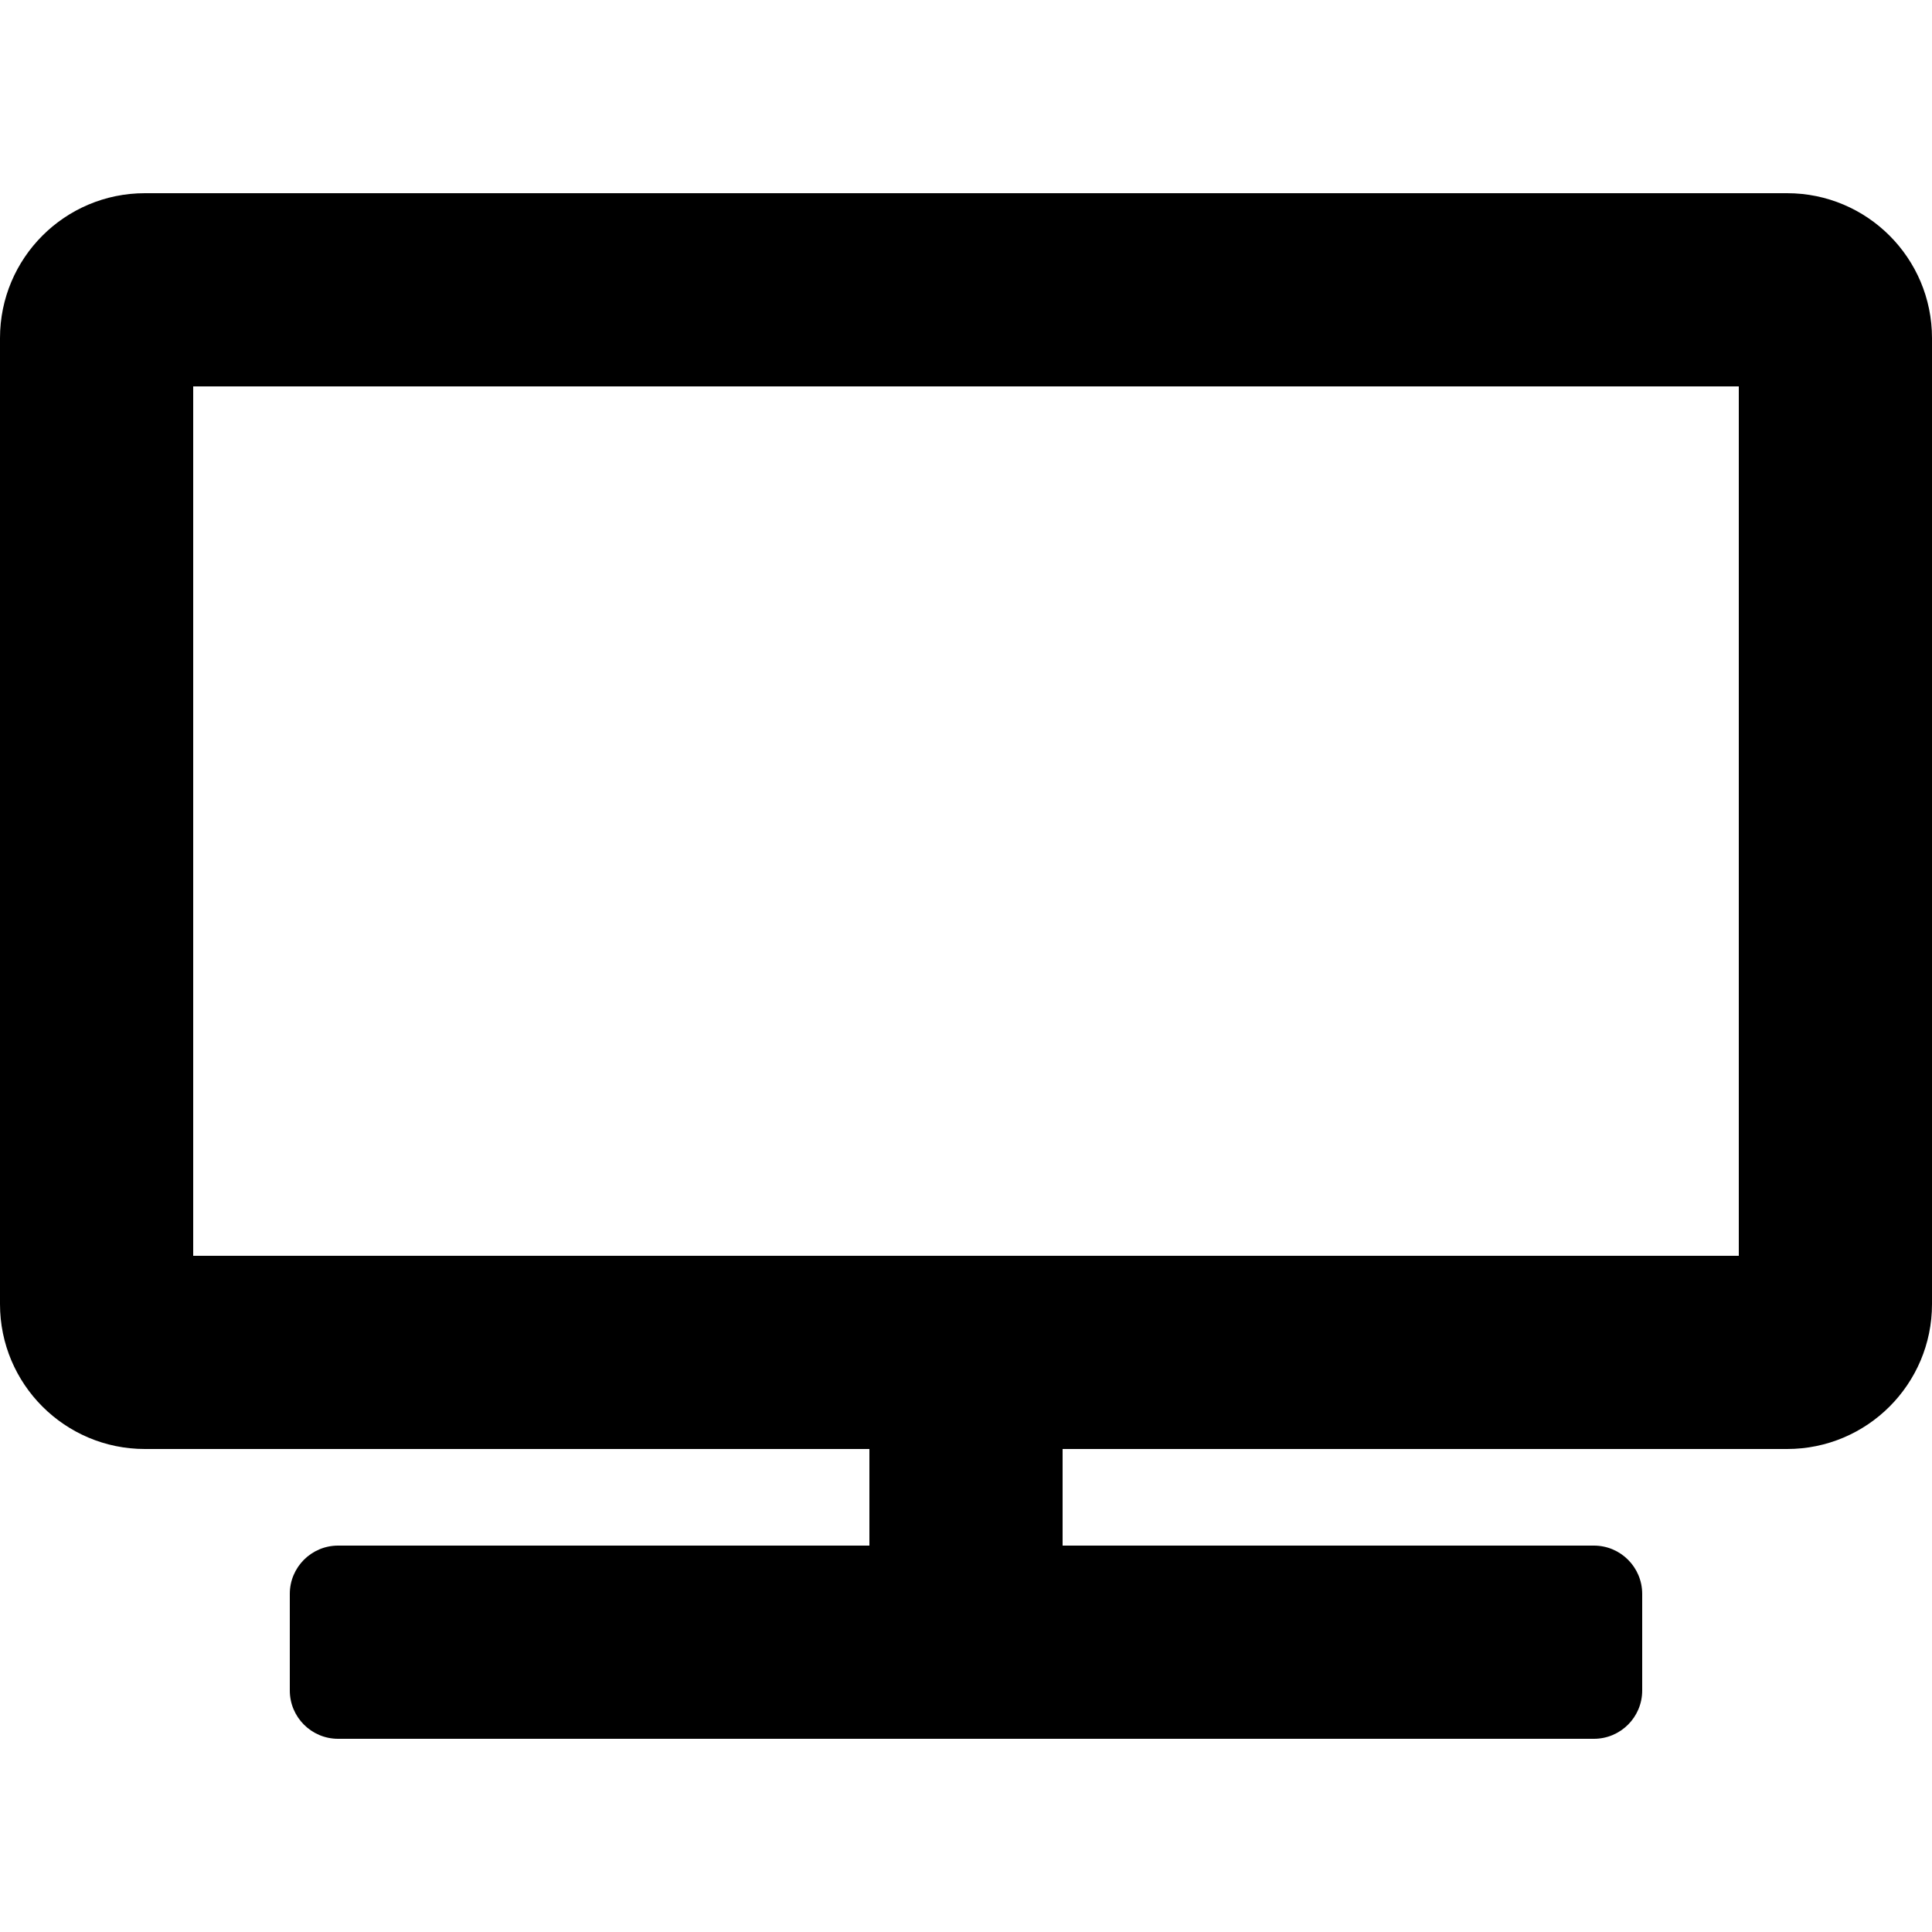
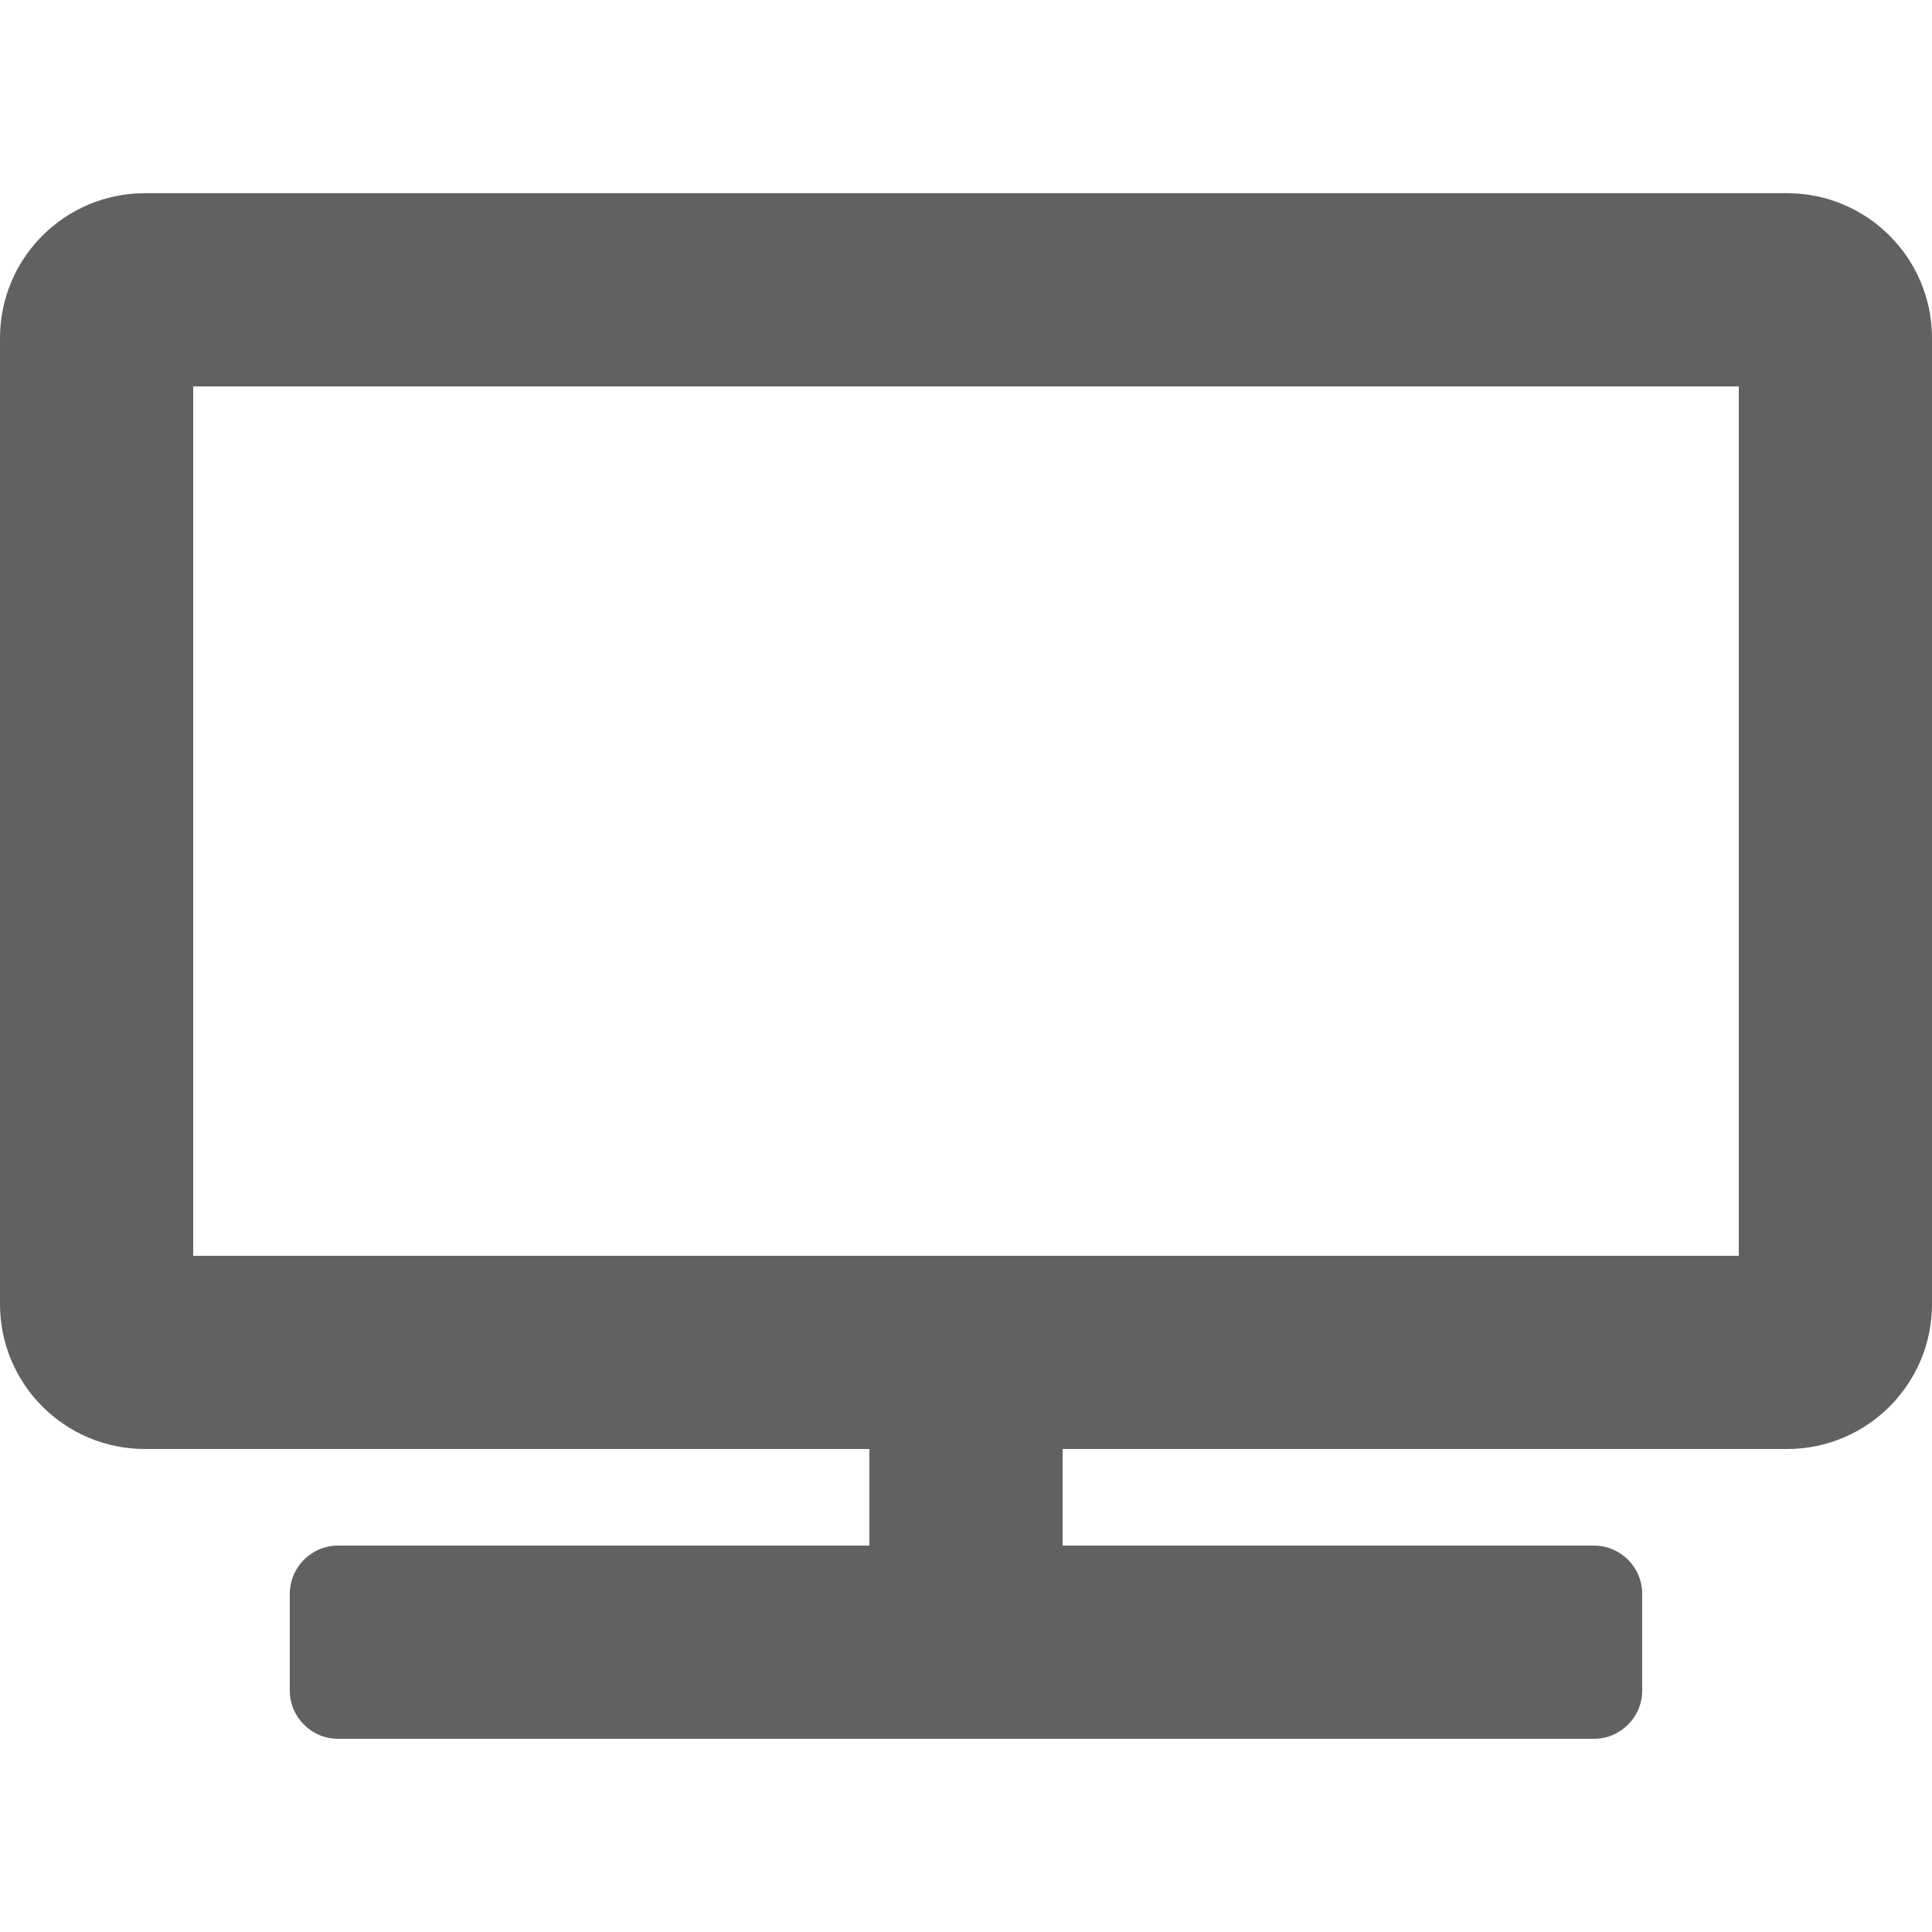
<svg xmlns="http://www.w3.org/2000/svg" aria-hidden="true" focusable="false" data-prefix="fas" data-icon="tv" class="svg-inline--fa fa-tv fa-w-20" role="img" viewBox="0 0 640 512" width="40" height="40">
-   <path fill="currentColor" d="M592 0H48A48 48 0 0 0 0 48v320a48 48 0 0 0 48 48h240v32H112a16 16 0 0 0-16 16v32a16 16 0 0 0 16 16h416a16 16 0 0 0 16-16v-32a16 16 0 0 0-16-16H352v-32h240a48 48 0 0 0 48-48V48a48 48 0 0 0-48-48zm-16 352H64V64h512z" />
+   <path fill="#616161" d="M592 0H48A48 48 0 0 0 0 48v320a48 48 0 0 0 48 48h240v32H112a16 16 0 0 0-16 16v32a16 16 0 0 0 16 16h416a16 16 0 0 0 16-16v-32a16 16 0 0 0-16-16H352v-32h240a48 48 0 0 0 48-48V48a48 48 0 0 0-48-48zm-16 352H64V64h512z" />
</svg>
